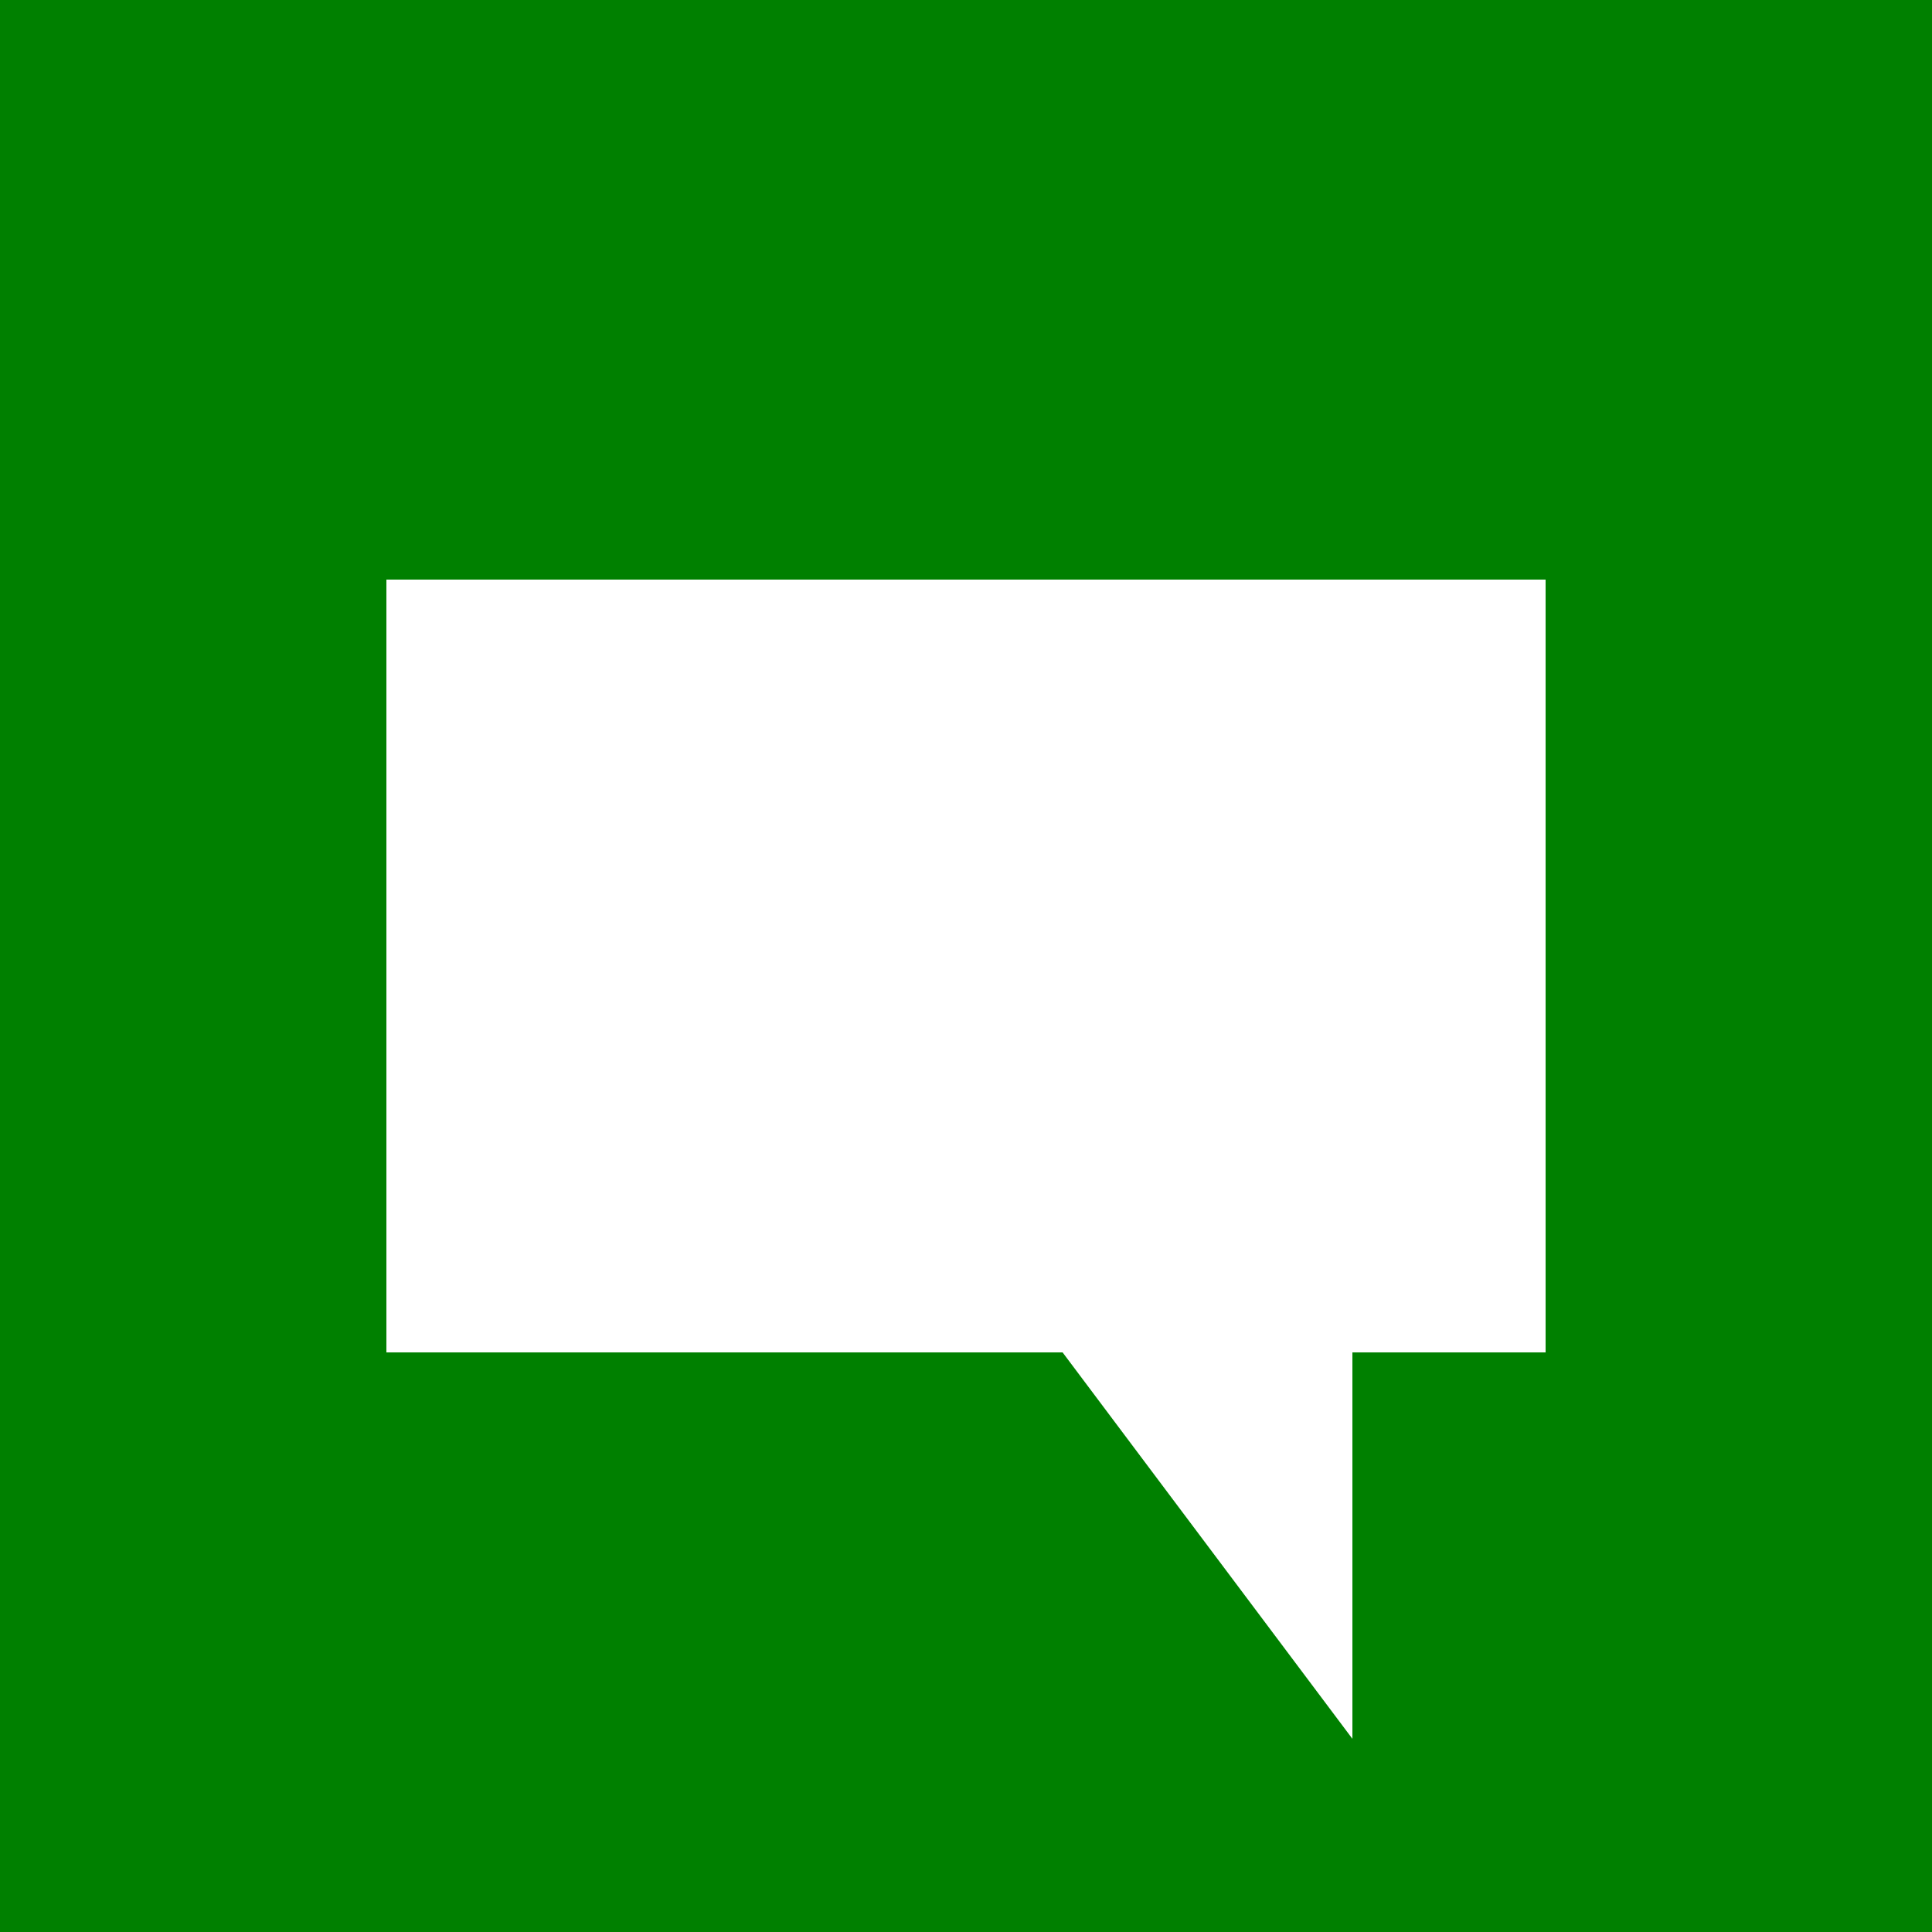
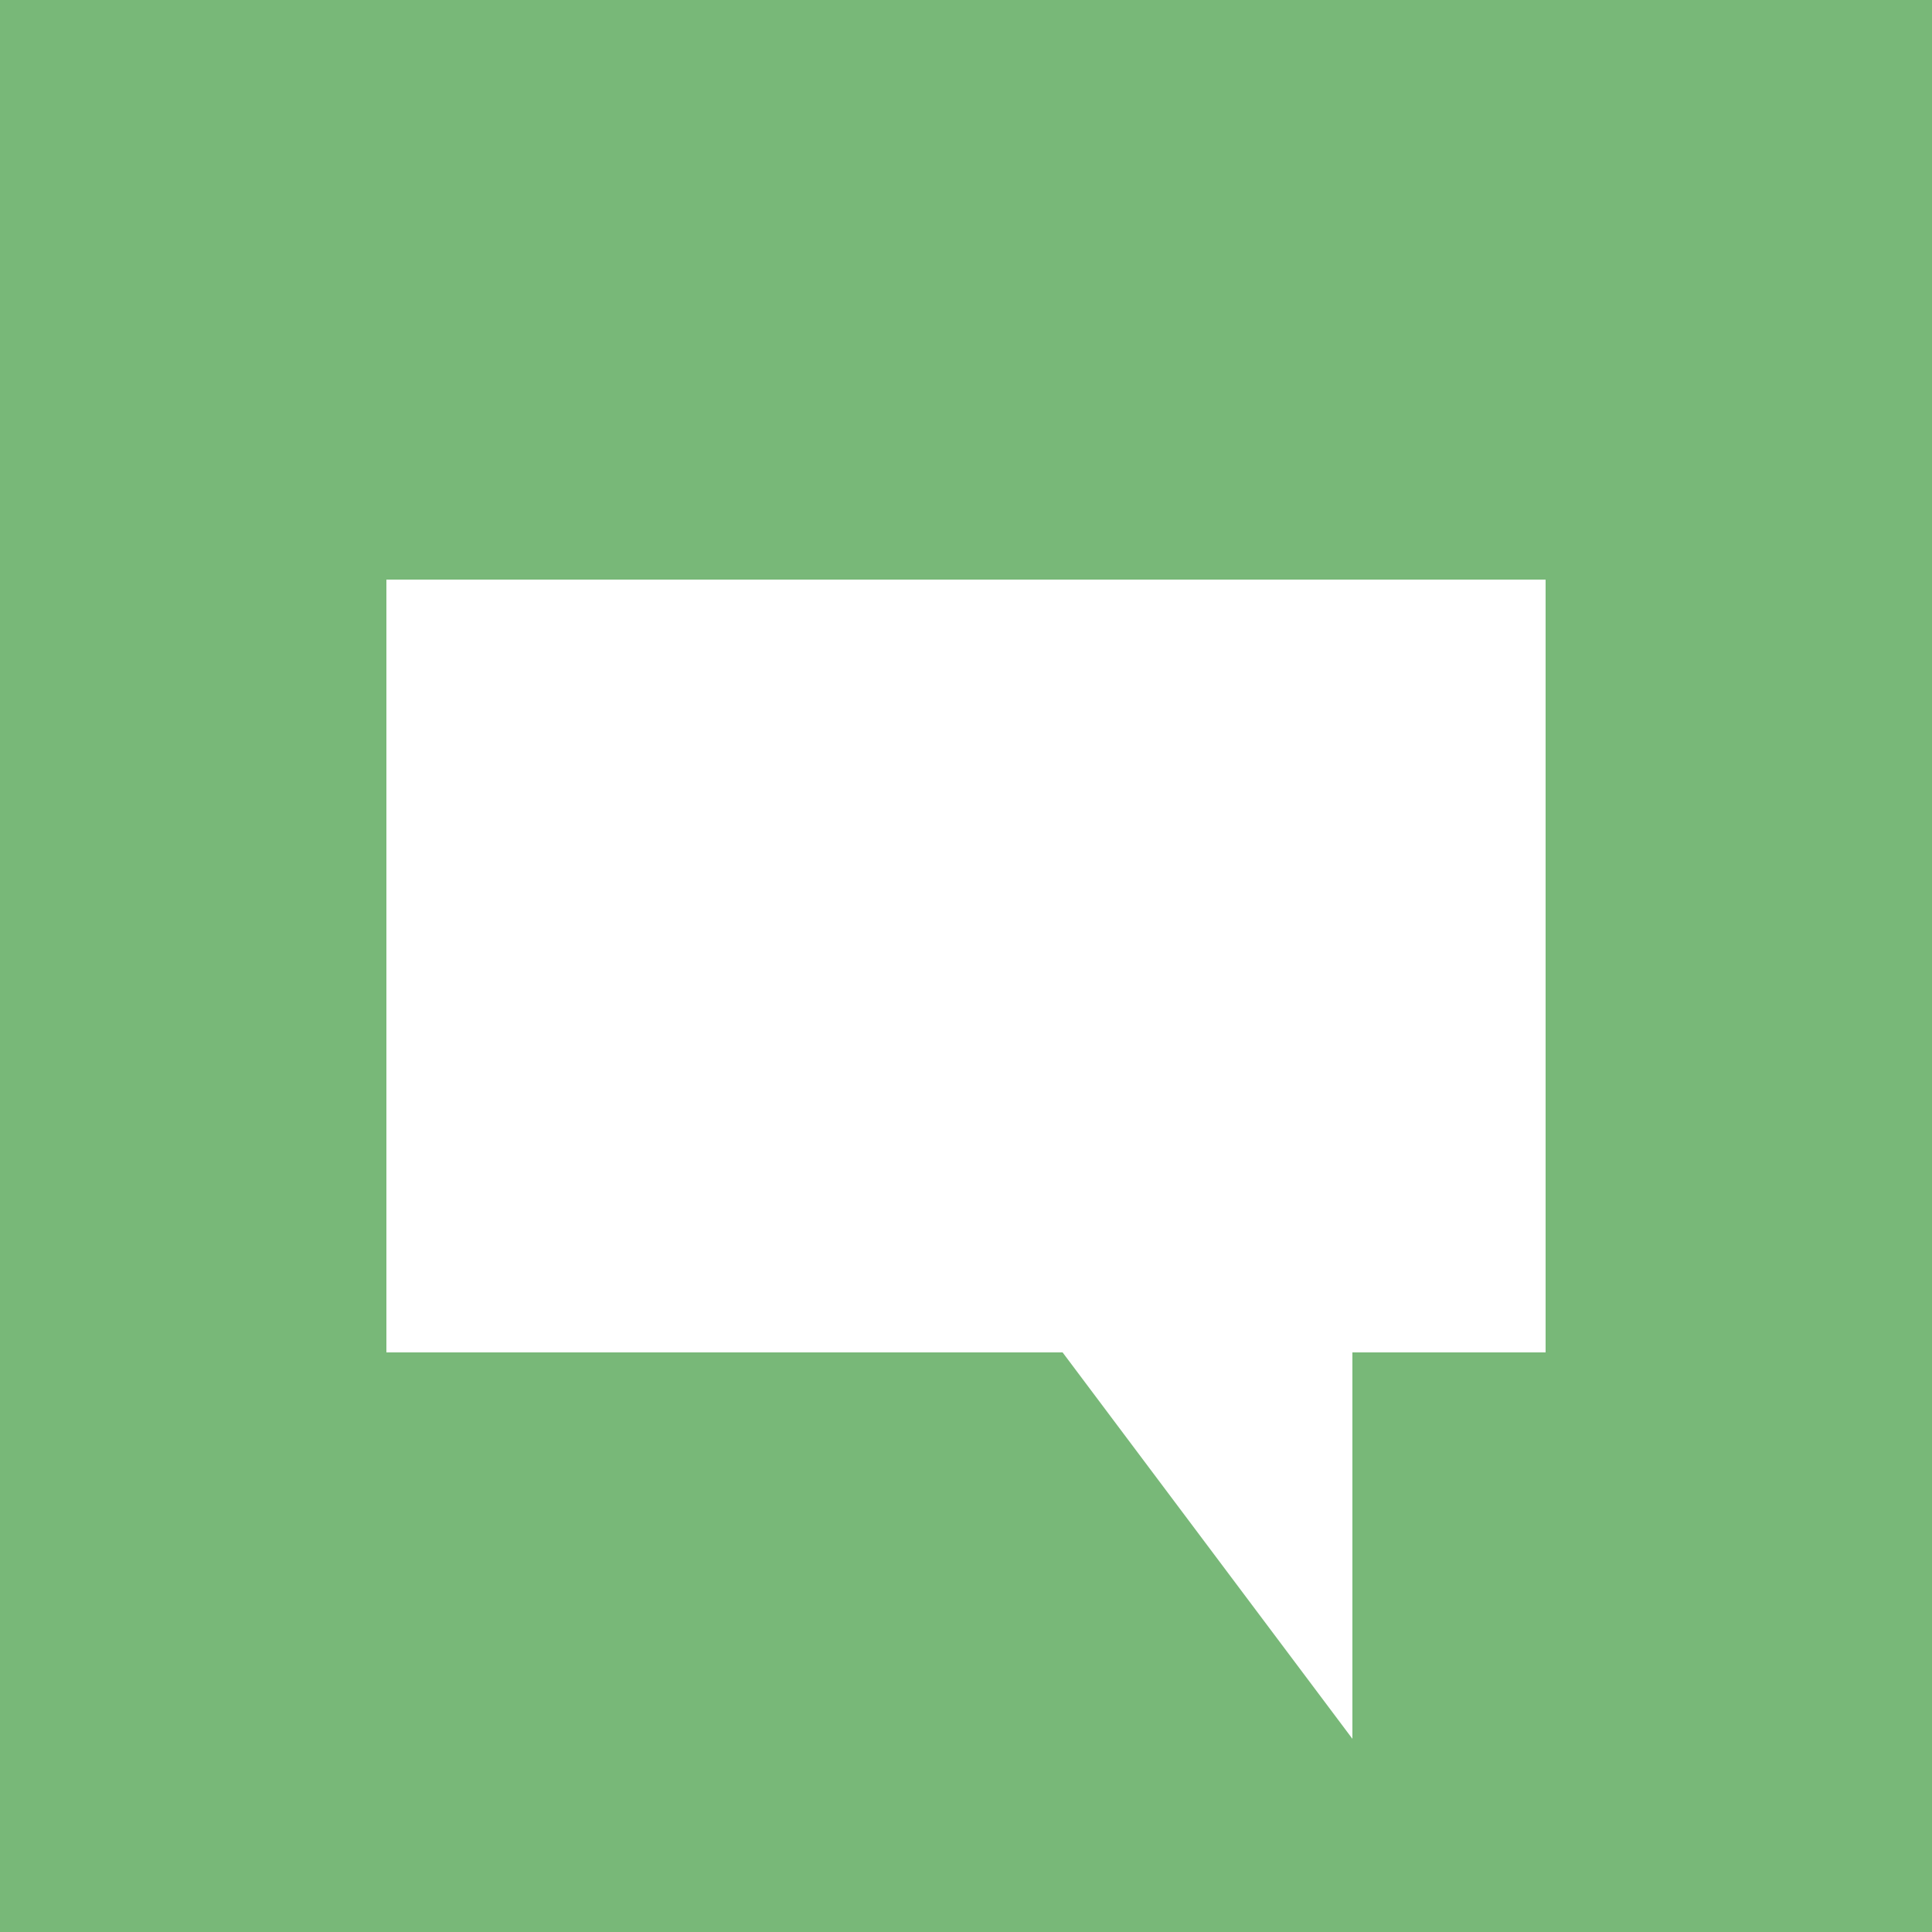
<svg xmlns="http://www.w3.org/2000/svg" viewBox="0 0 10 10">
-   <rect width="10" height="10" fill="green" />
+   <rect width="10" height="10" fill="green" fill-opacity="0.5" />
  <rect width="6" height="4" x="2" y="3" fill="white" />
  <polygon points="4,5 7,9 7,5" fill="white" />
</svg>
